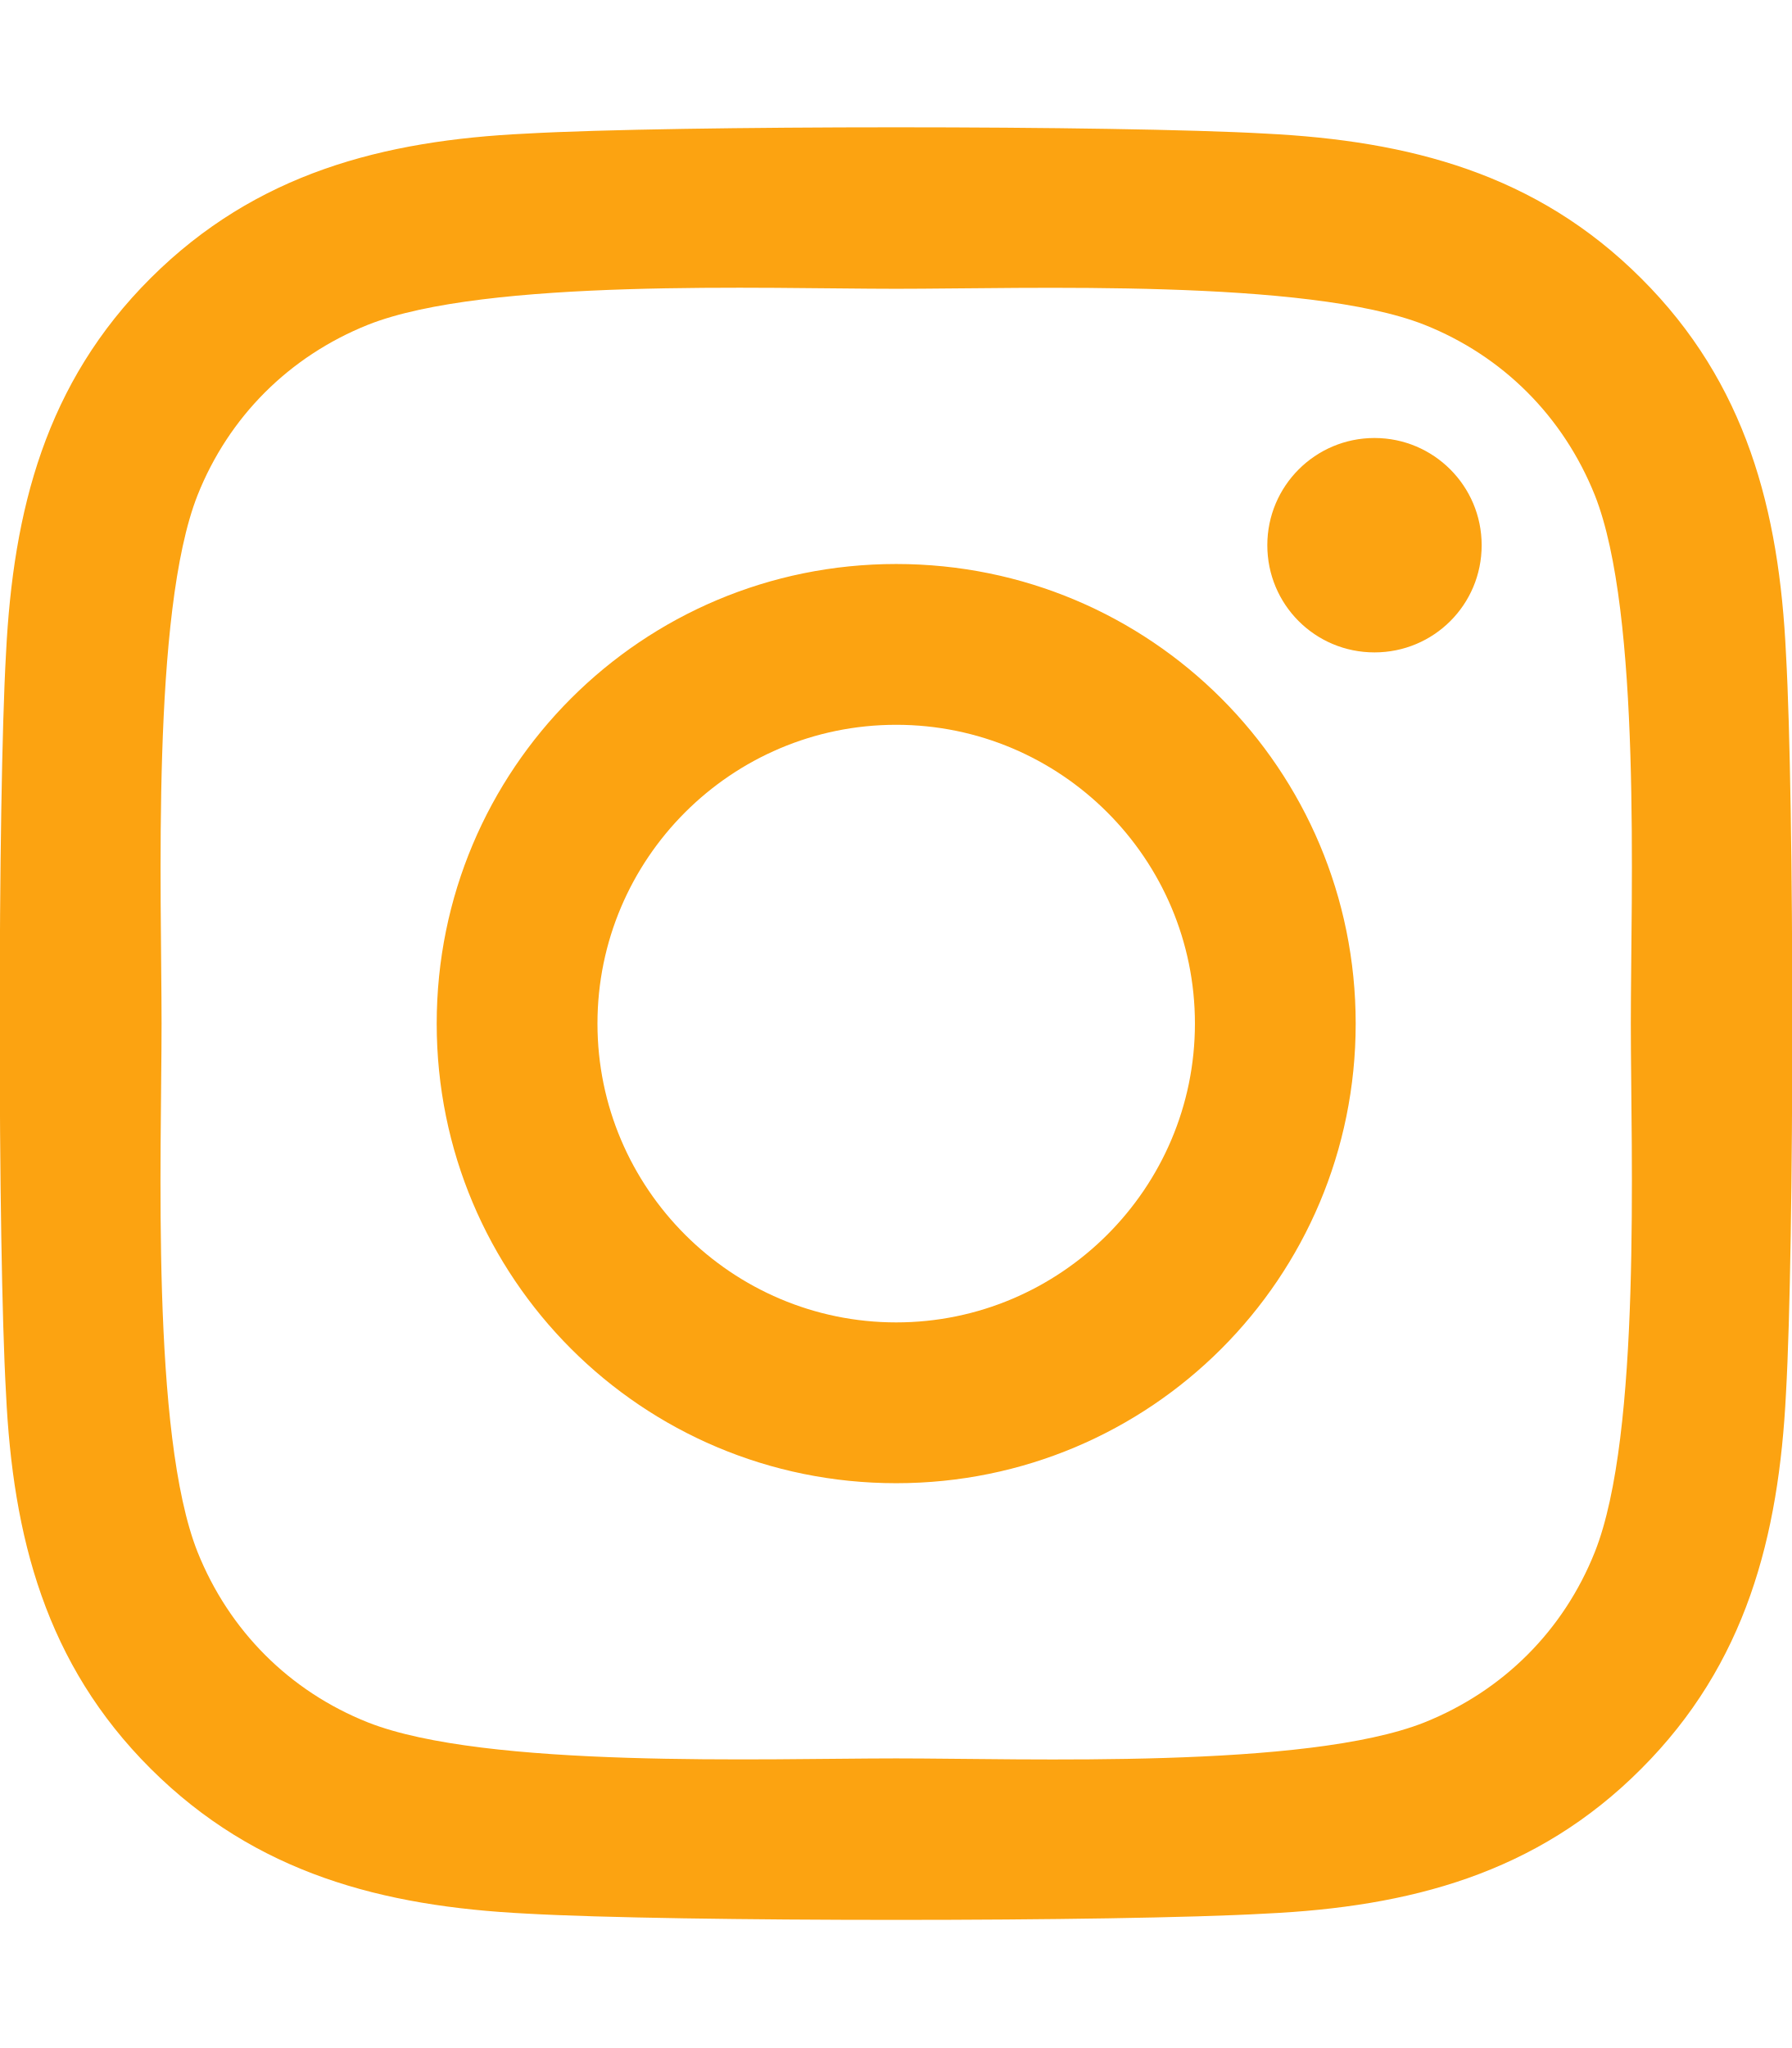
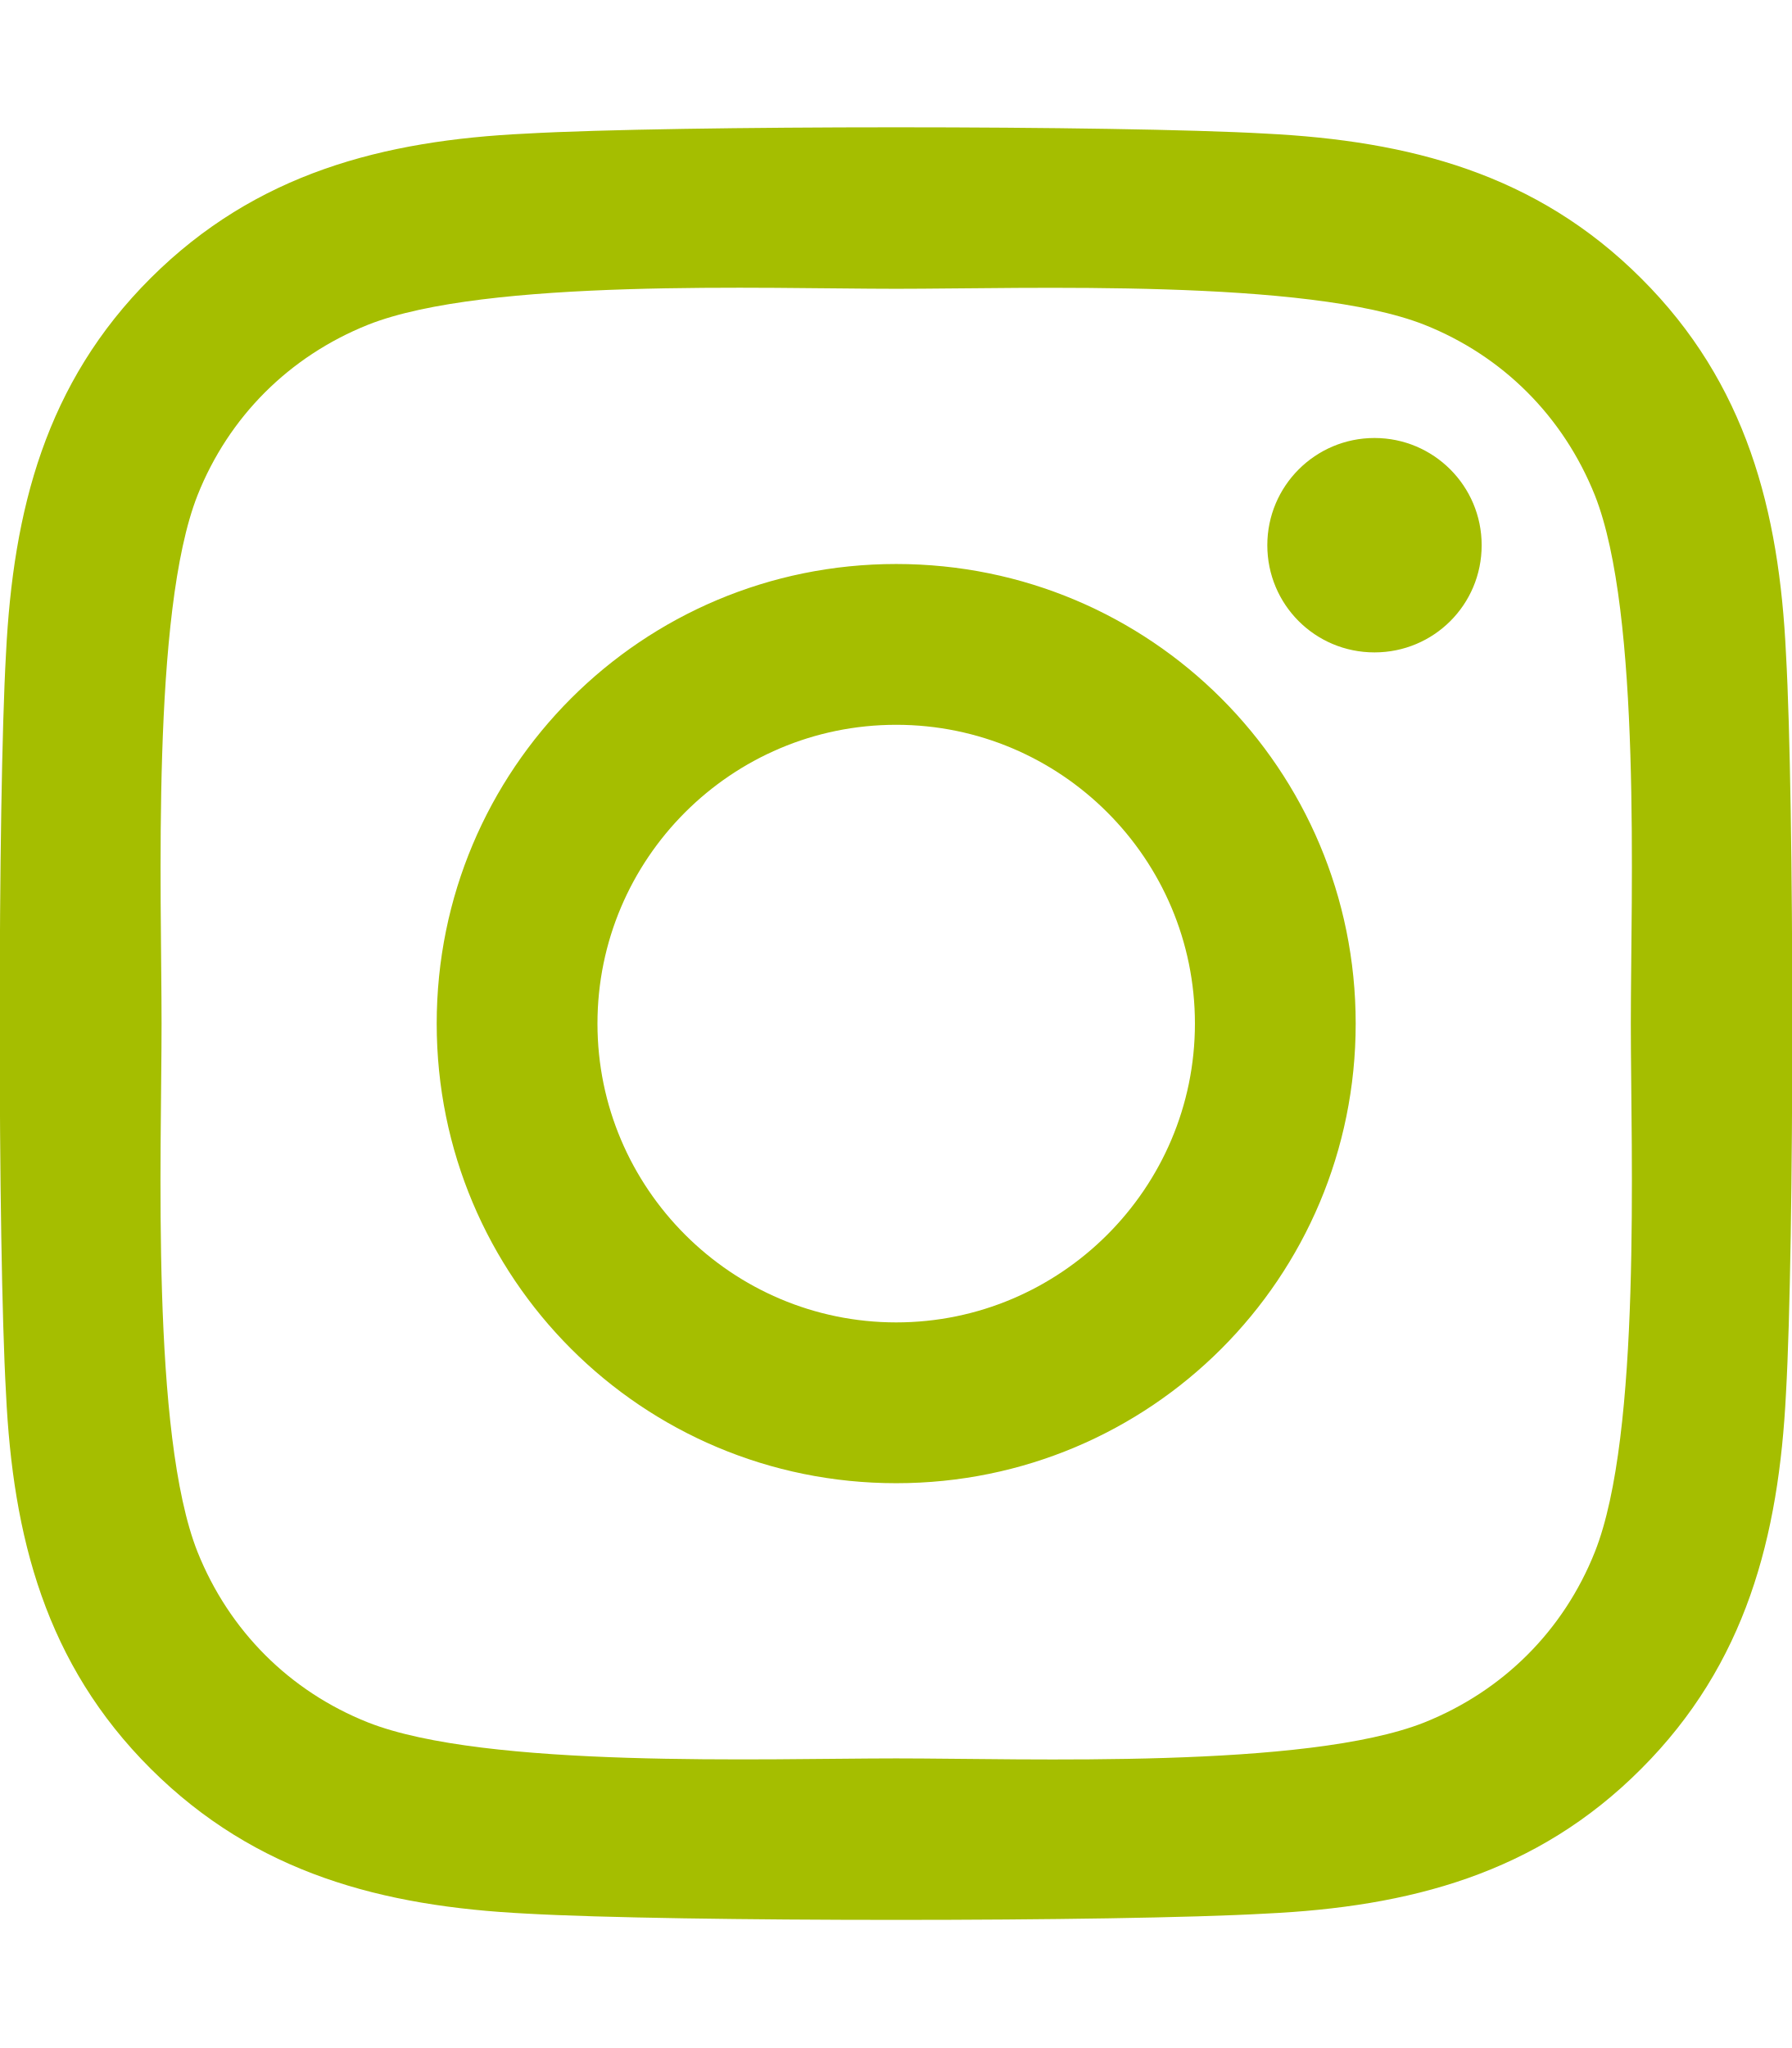
- <svg xmlns="http://www.w3.org/2000/svg" viewBox="0 0 448 512" fill="#FCA311">
+ <svg xmlns="http://www.w3.org/2000/svg" viewBox="0 0 448 512" fill="#A5BE00">
  <path d="M224.1 141c-63.6 0-114.9 51.3-114.9 114.9s51.3 114.9 114.9 114.9S339 319.5 339 255.9 287.7 141 224.1 141zm0 189.6c-41.1 0-74.7-33.5-74.7-74.7s33.5-74.7 74.7-74.7 74.7 33.5 74.7 74.7-33.6 74.7-74.7 74.7zm146.4-194.3c0 14.9-12 26.8-26.8 26.8-14.9 0-26.8-12-26.8-26.8s12-26.8 26.8-26.8 26.8 12 26.8 26.8zm76.1 27.2c-1.7-35.9-9.9-67.7-36.2-93.9-26.2-26.2-58-34.4-93.9-36.2-37-2.1-147.9-2.1-184.9 0-35.8 1.7-67.6 9.9-93.9 36.1s-34.4 58-36.2 93.9c-2.1 37-2.1 147.9 0 184.9 1.7 35.9 9.9 67.7 36.2 93.9s58 34.4 93.9 36.2c37 2.1 147.9 2.1 184.9 0 35.9-1.7 67.7-9.9 93.9-36.2 26.2-26.2 34.4-58 36.2-93.9 2.1-37 2.1-147.8 0-184.8zM398.8 388c-7.8 19.6-22.9 34.7-42.6 42.6-29.5 11.7-99.5 9-132.1 9s-102.7 2.6-132.1-9c-19.6-7.8-34.7-22.9-42.6-42.6-11.7-29.5-9-99.5-9-132.1s-2.6-102.7 9-132.1c7.8-19.6 22.9-34.7 42.6-42.6 29.5-11.7 99.5-9 132.1-9s102.7-2.6 132.1 9c19.6 7.8 34.7 22.9 42.6 42.6 11.7 29.5 9 99.5 9 132.1s2.7 102.7-9 132.1z" />
</svg>
